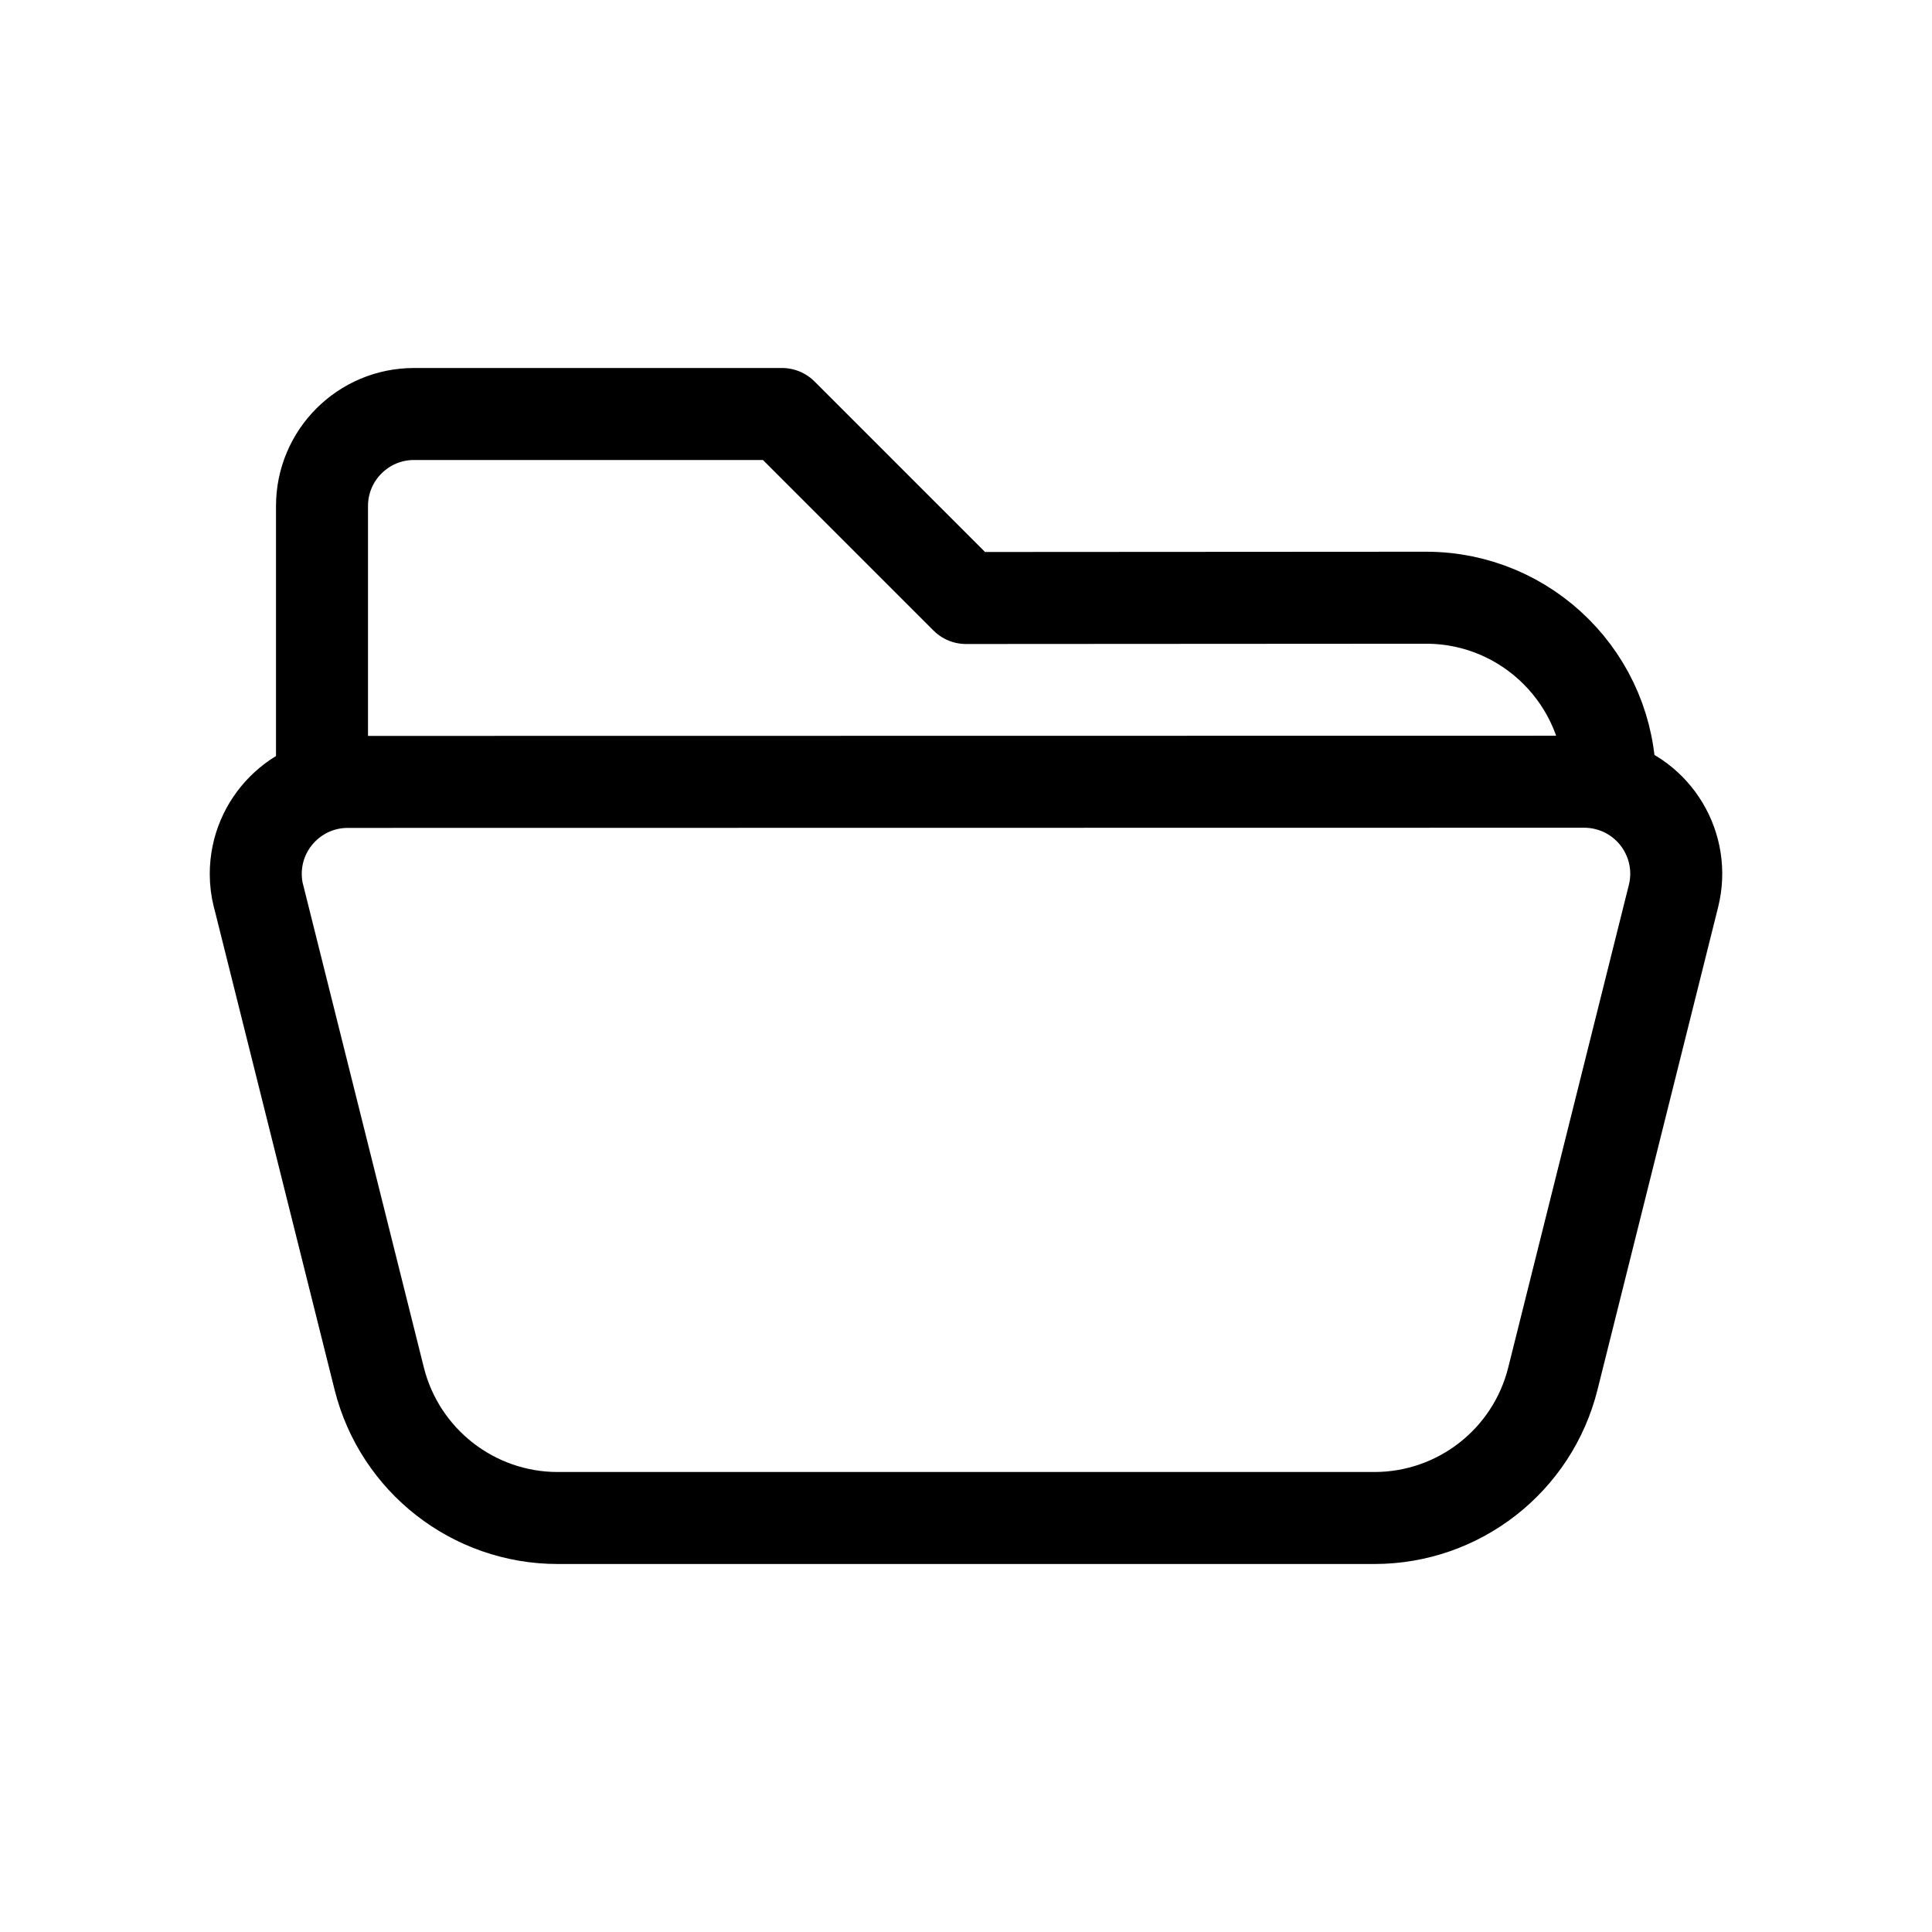
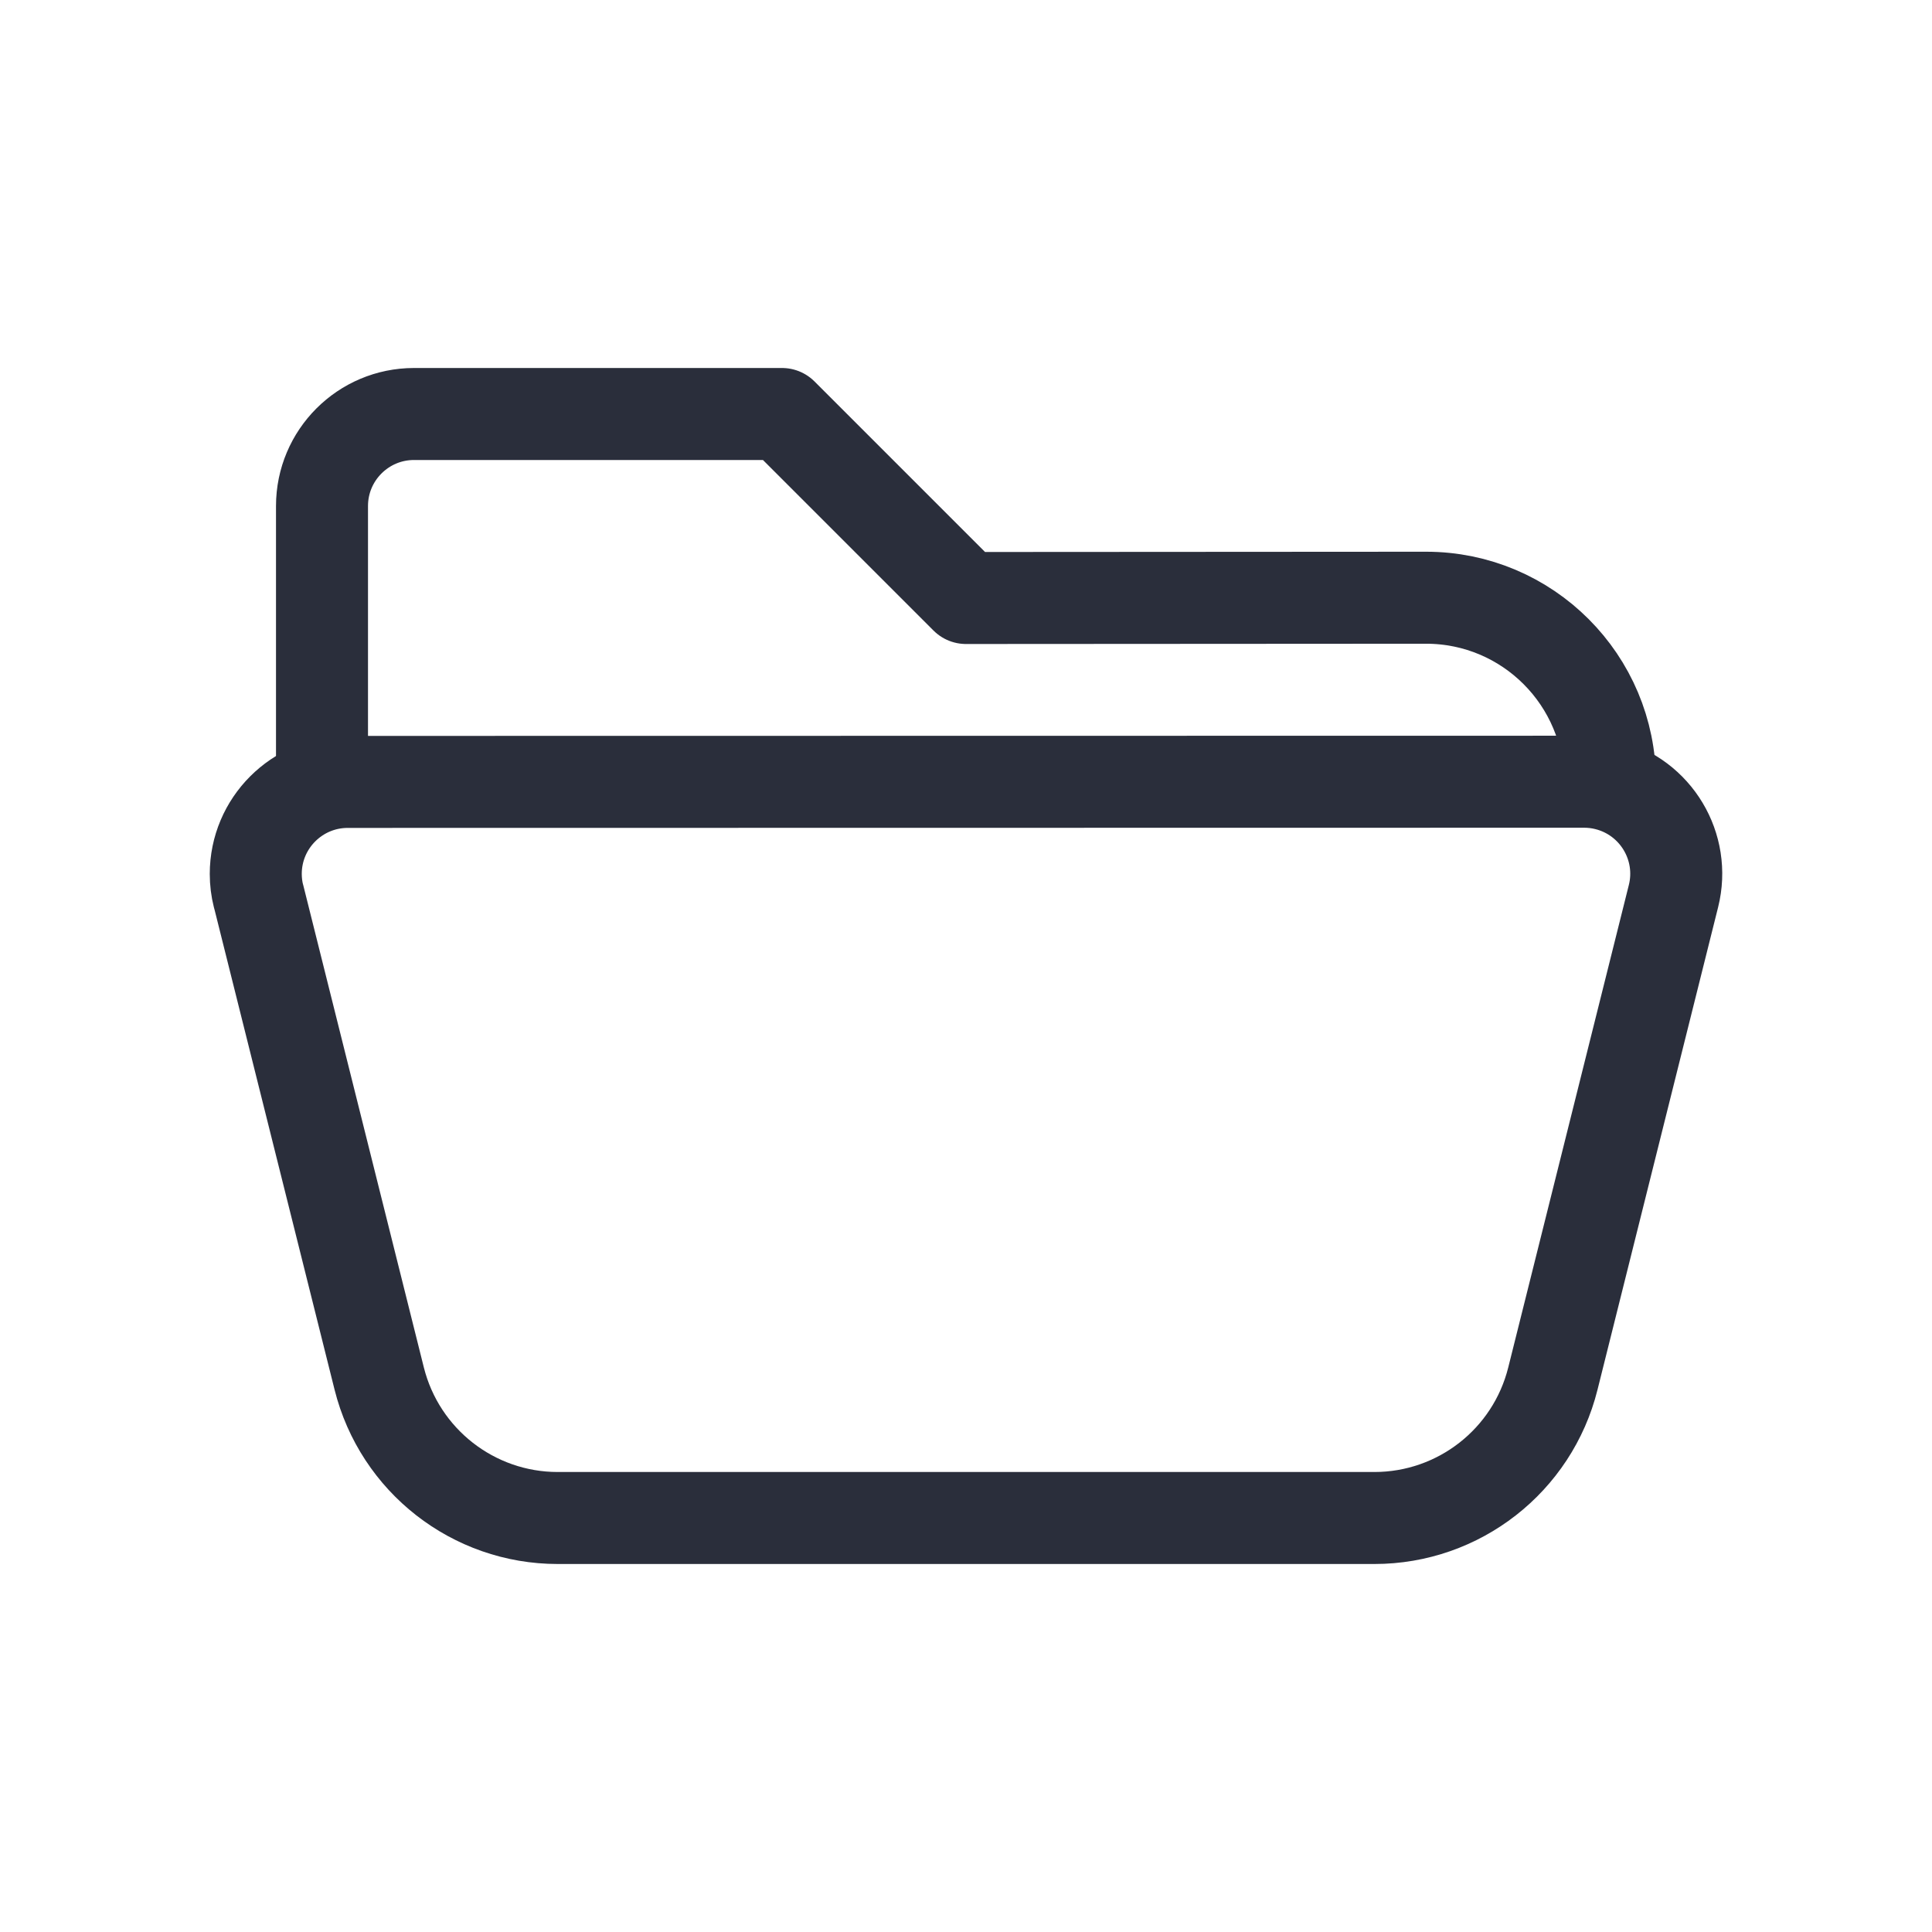
<svg xmlns="http://www.w3.org/2000/svg" height="21" viewBox="0 0 21 21" width="21">
-   <g fill="none" fill-rule="evenodd" stroke="currentColor" stroke-linecap="round" stroke-linejoin="round" transform="translate(2 4)">
+   <g fill="none" fill-rule="evenodd" stroke="#2a2e3b" stroke-linecap="round" stroke-linejoin="round" transform="translate(2 4)">
    <path d="m15.5 4.5c.001-1.107-.895-2.003-1.999-2.003l-5.001.003-2-2h-4c-.552 0-1 .448-1 1v.997 2.003" />
    <path d="m.811 5.742 1.311 5.243c.223.89 1.023 1.515 1.94 1.515h8.877c.918 0 1.718-.625 1.94-1.515l1.311-5.245c.134-.536-.192-1.079-.728-1.213-.079-.02-.161-.03-.243-.03l-13.439.002c-.552 0-1.0.448-1 1 0 .082.01.163.03.242z" />
  </g>
</svg>
